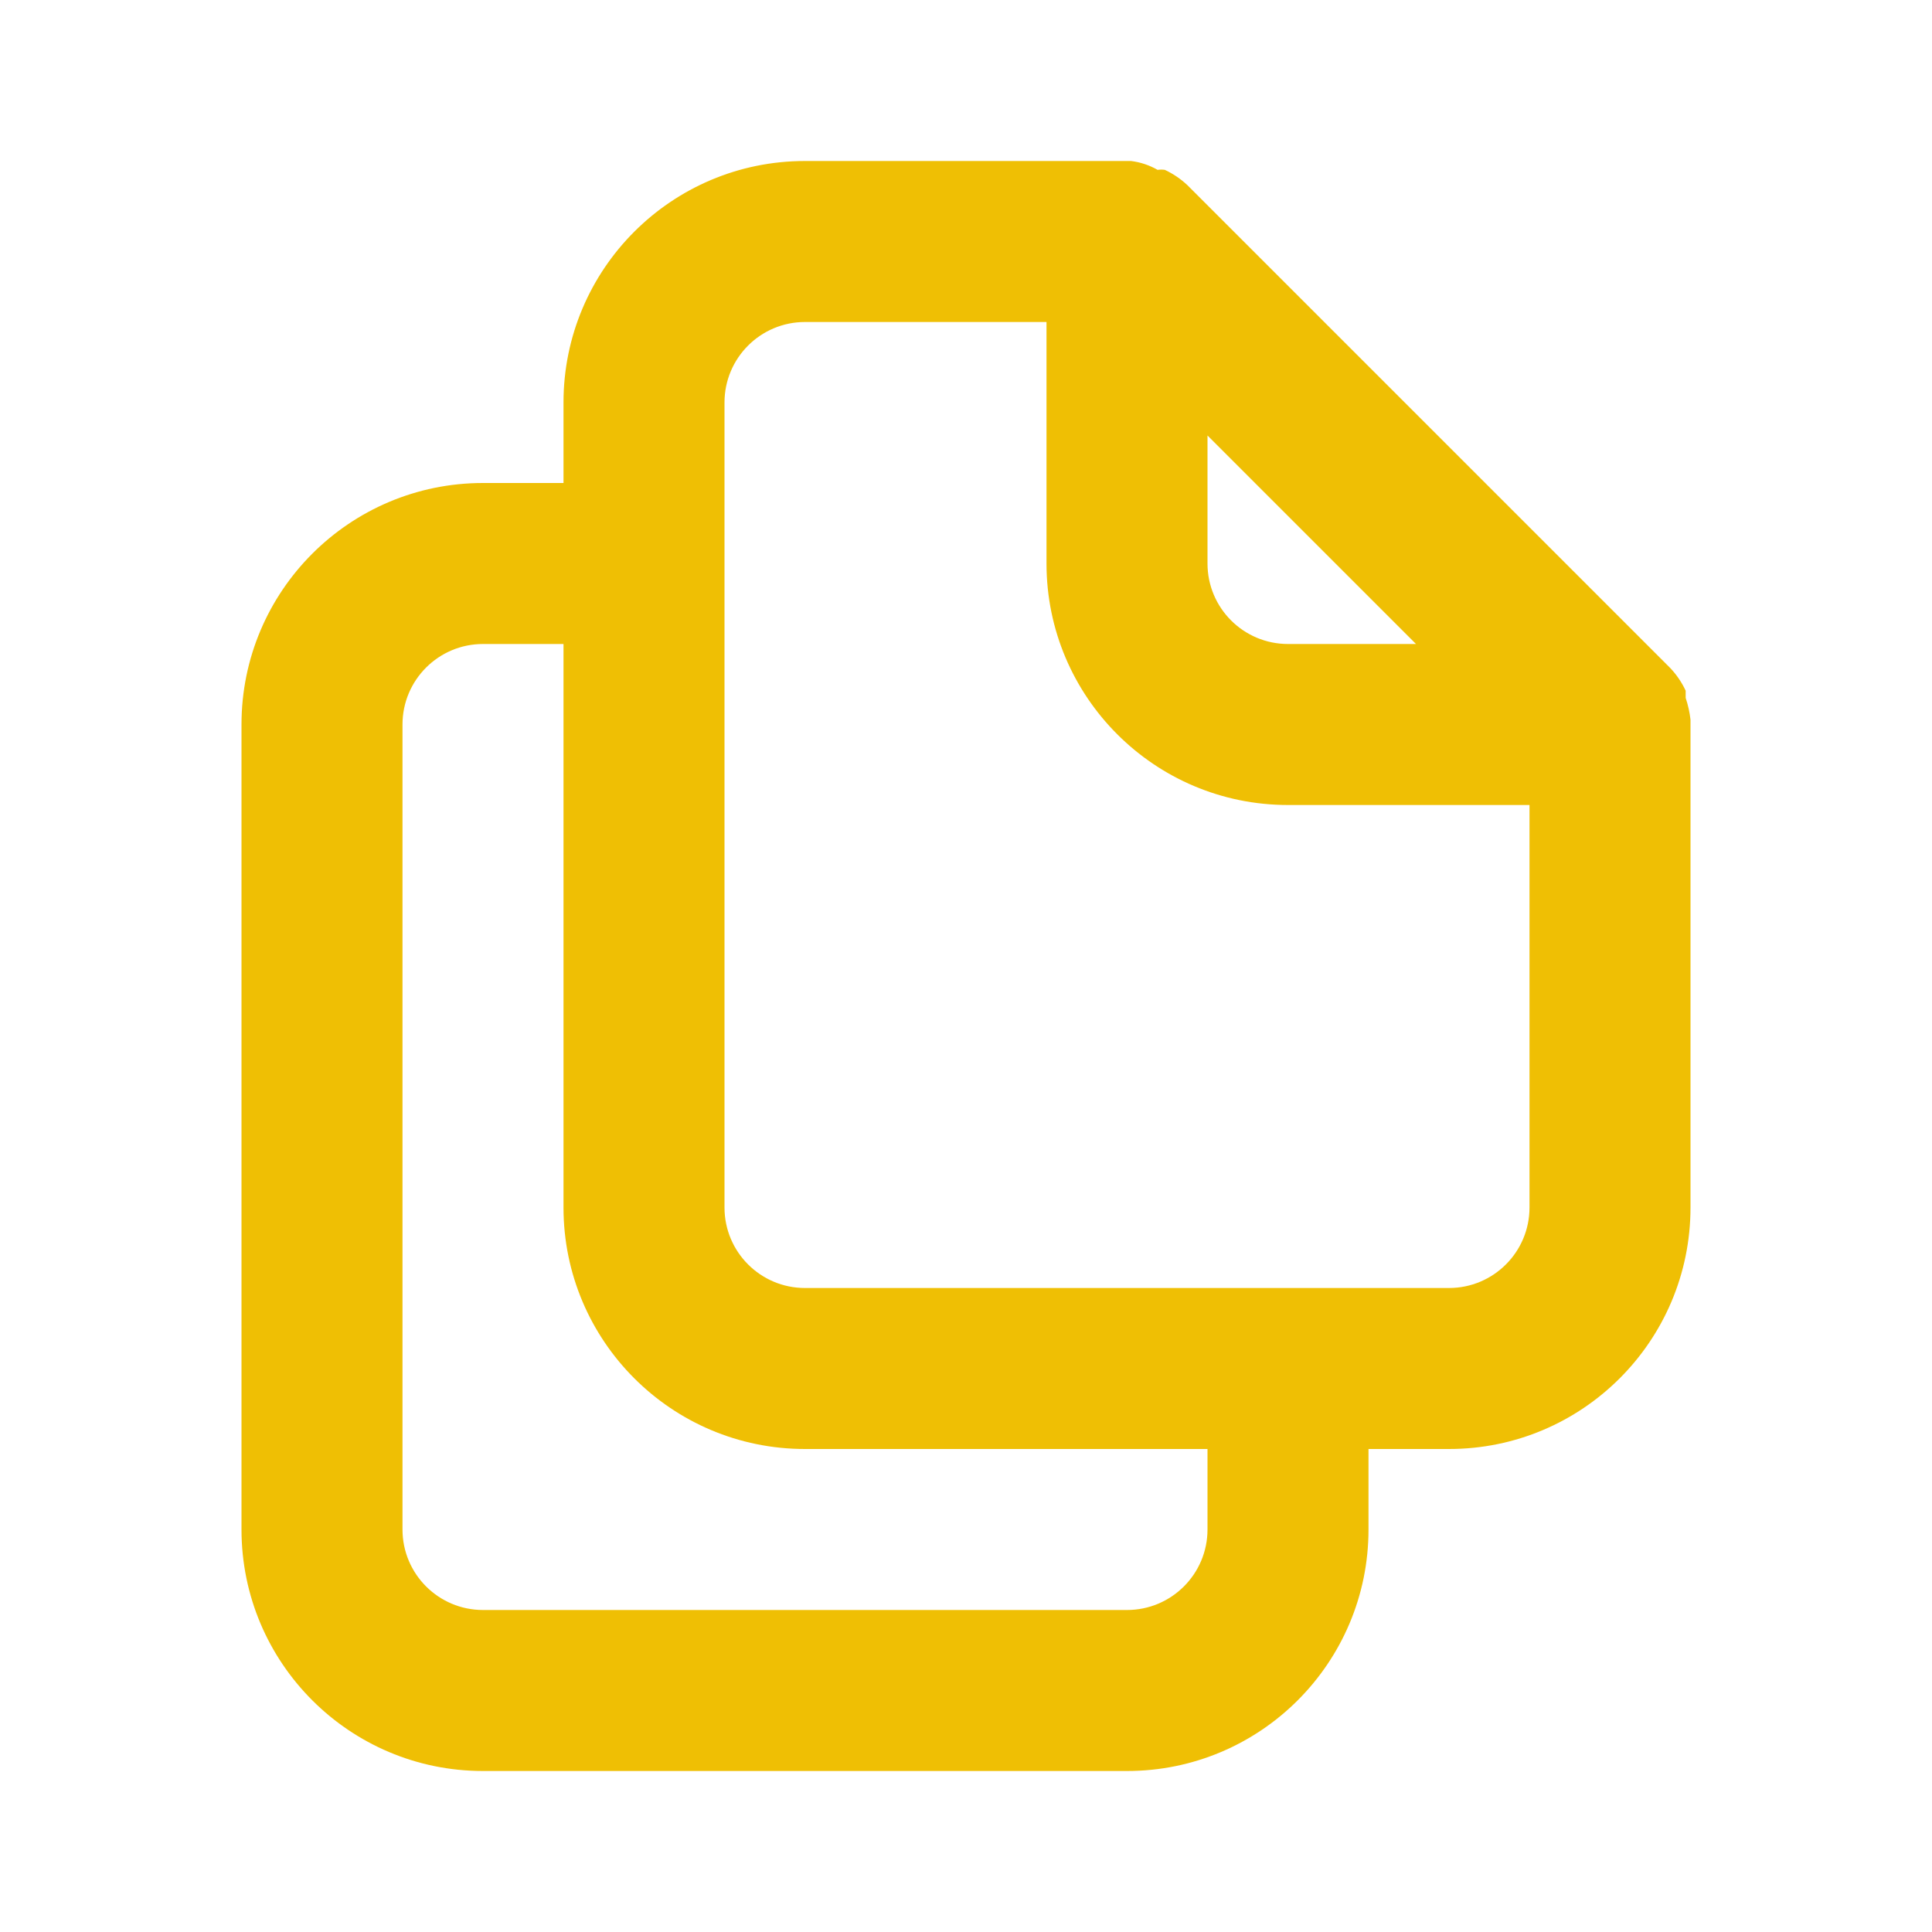
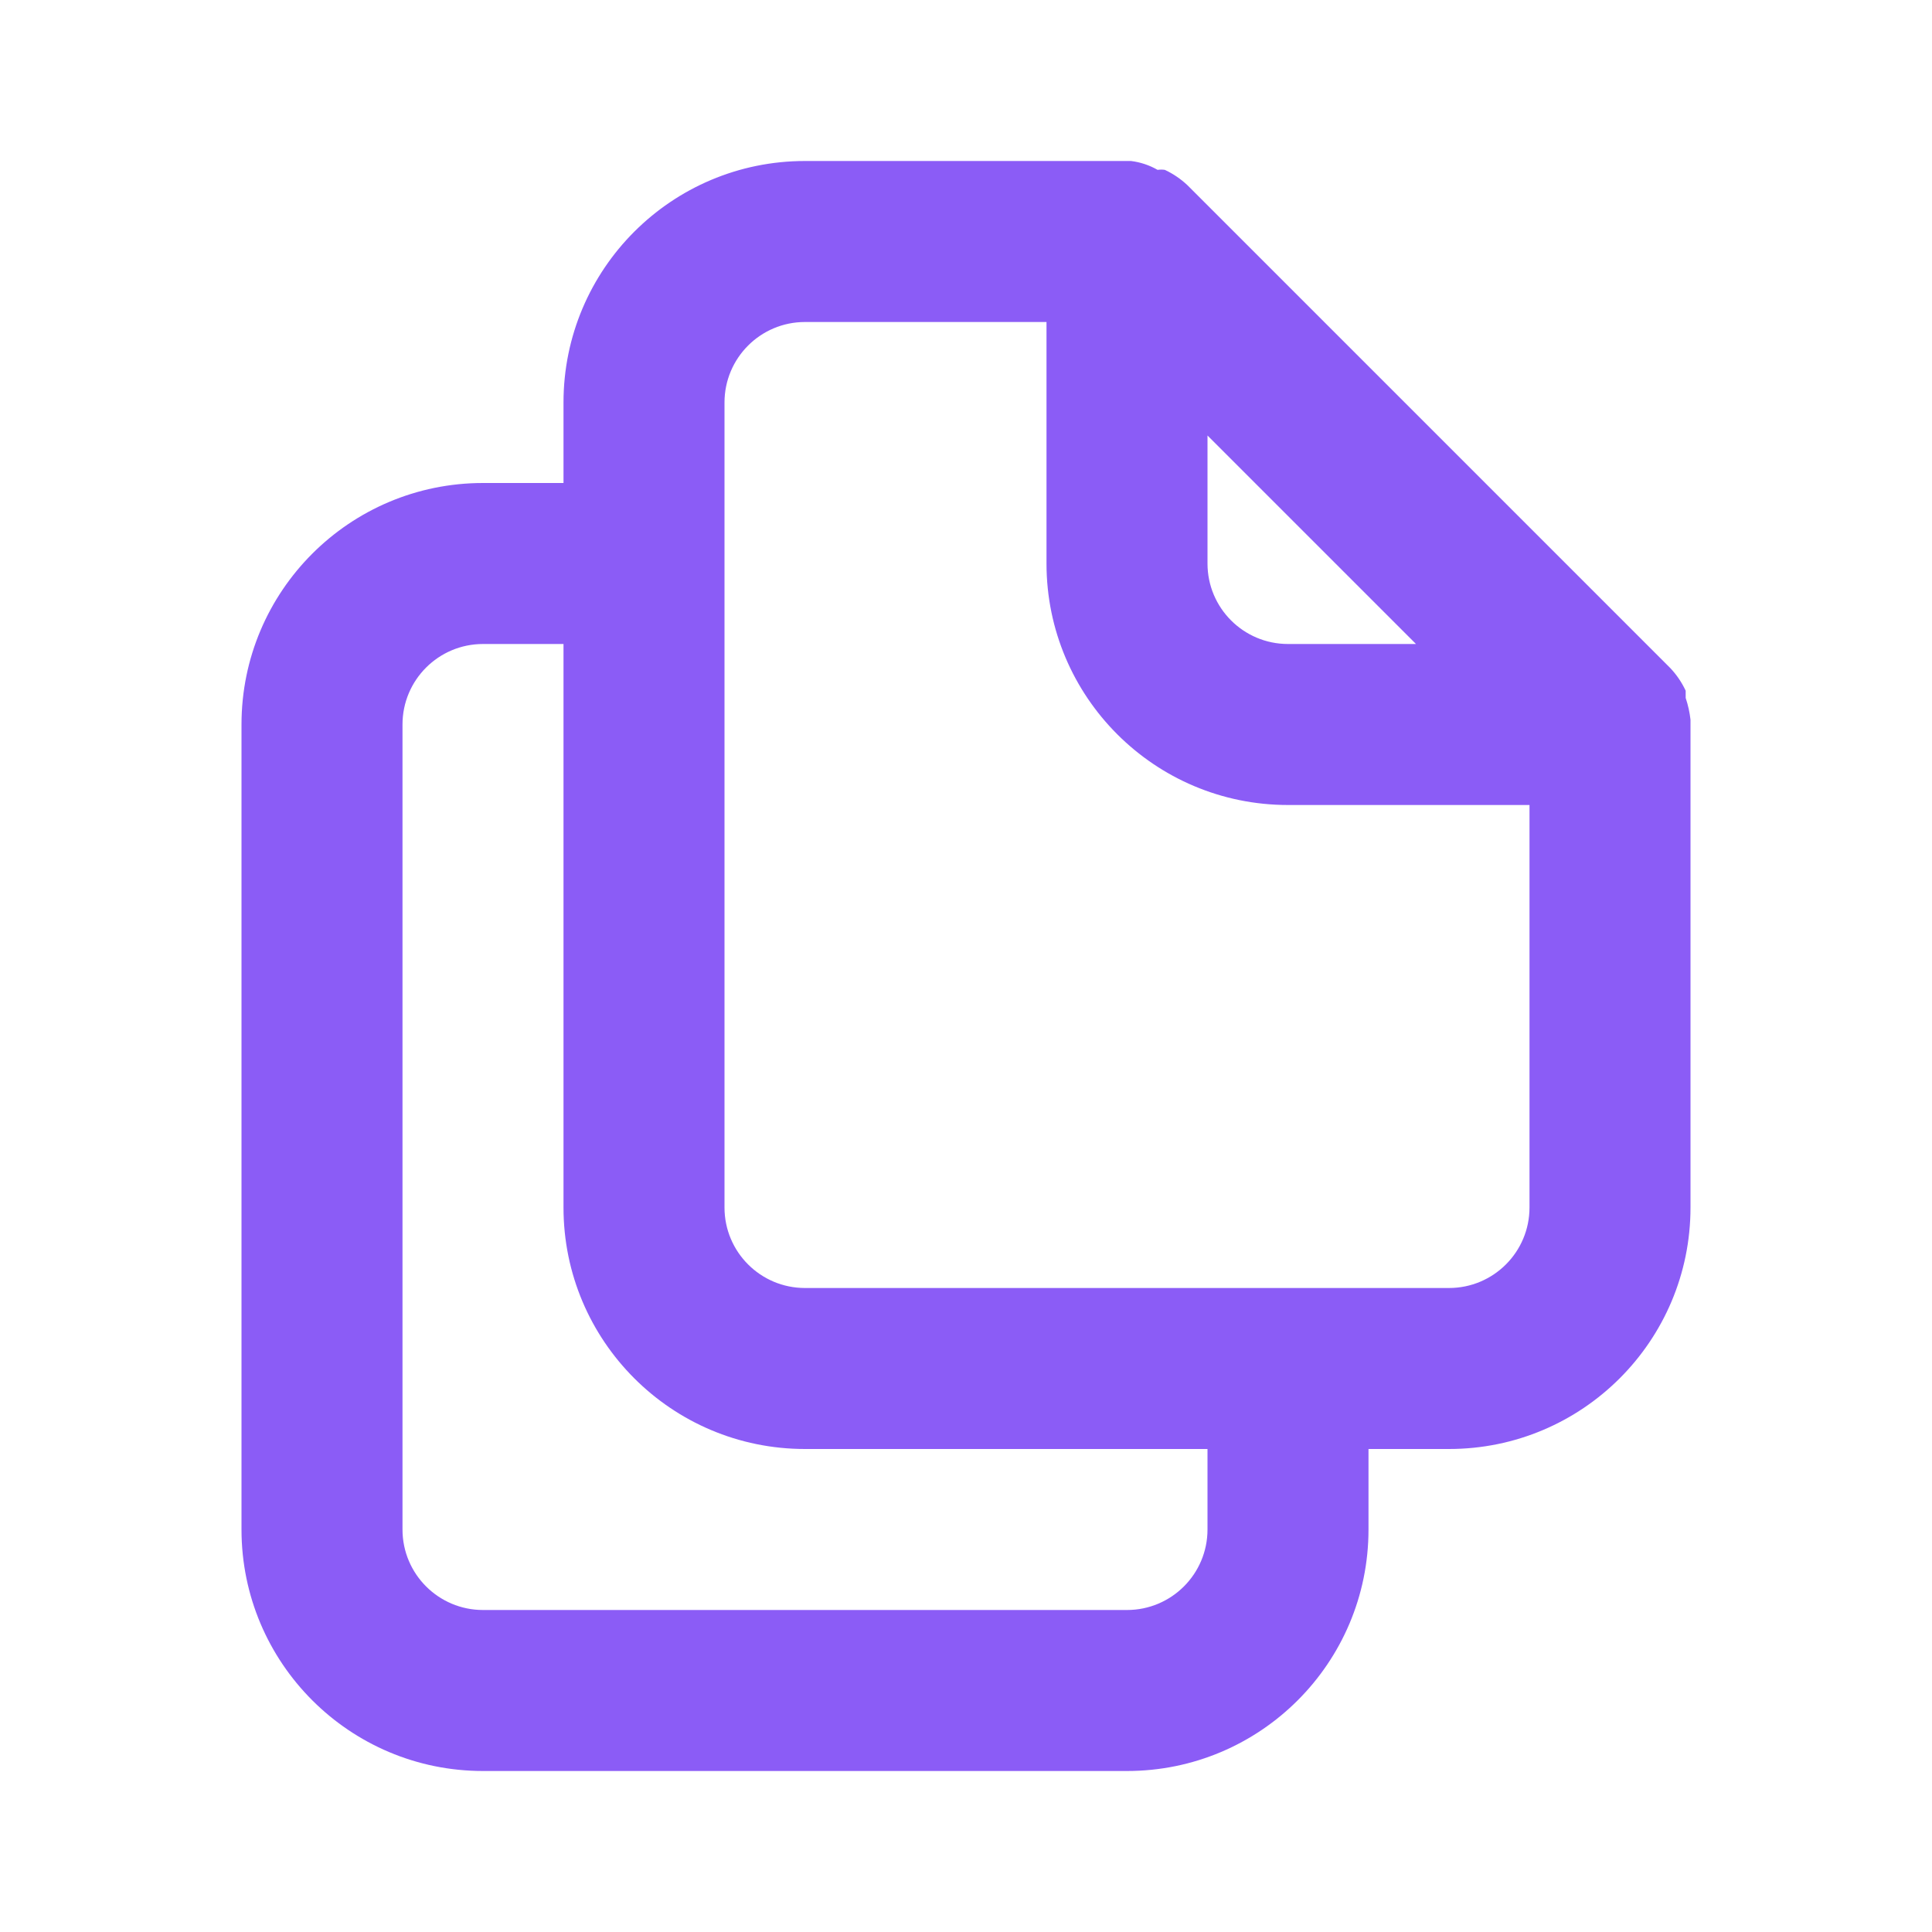
<svg xmlns="http://www.w3.org/2000/svg" width="200" height="200" viewBox="0 0 24 24">
-   <path fill="#EFBF04" d="M21 8.94a1.31 1.31 0 0 0-.06-.27v-.09a1.07 1.07 0 0 0-.19-.28l-6-6a1.07 1.07 0 0 0-.28-.19a.32.32 0 0 0-.09 0a.88.88 0 0 0-.33-.11H10a3 3 0 0 0-3 3v1H6a3 3 0 0 0-3 3v10a3 3 0 0 0 3 3h8a3 3 0 0 0 3-3v-1h1a3 3 0 0 0 3-3V8.94Zm-6-3.53L17.59 8H16a1 1 0 0 1-1-1ZM15 19a1 1 0 0 1-1 1H6a1 1 0 0 1-1-1V9a1 1 0 0 1 1-1h1v7a3 3 0 0 0 3 3h5Zm4-4a1 1 0 0 1-1 1h-8a1 1 0 0 1-1-1V5a1 1 0 0 1 1-1h3v3a3 3 0 0 0 3 3h3Z" />
+   <path fill="#8B5CF6" d="M21 8.94a1.31 1.31 0 0 0-.06-.27v-.09a1.07 1.07 0 0 0-.19-.28l-6-6a1.07 1.07 0 0 0-.28-.19a.32.32 0 0 0-.09 0a.88.88 0 0 0-.33-.11H10a3 3 0 0 0-3 3v1H6a3 3 0 0 0-3 3v10a3 3 0 0 0 3 3h8a3 3 0 0 0 3-3v-1h1a3 3 0 0 0 3-3V8.94Zm-6-3.53L17.59 8H16a1 1 0 0 1-1-1ZM15 19a1 1 0 0 1-1 1H6a1 1 0 0 1-1-1V9a1 1 0 0 1 1-1h1v7a3 3 0 0 0 3 3h5Zm4-4a1 1 0 0 1-1 1h-8a1 1 0 0 1-1-1V5a1 1 0 0 1 1-1h3v3a3 3 0 0 0 3 3h3Z" />
</svg>
